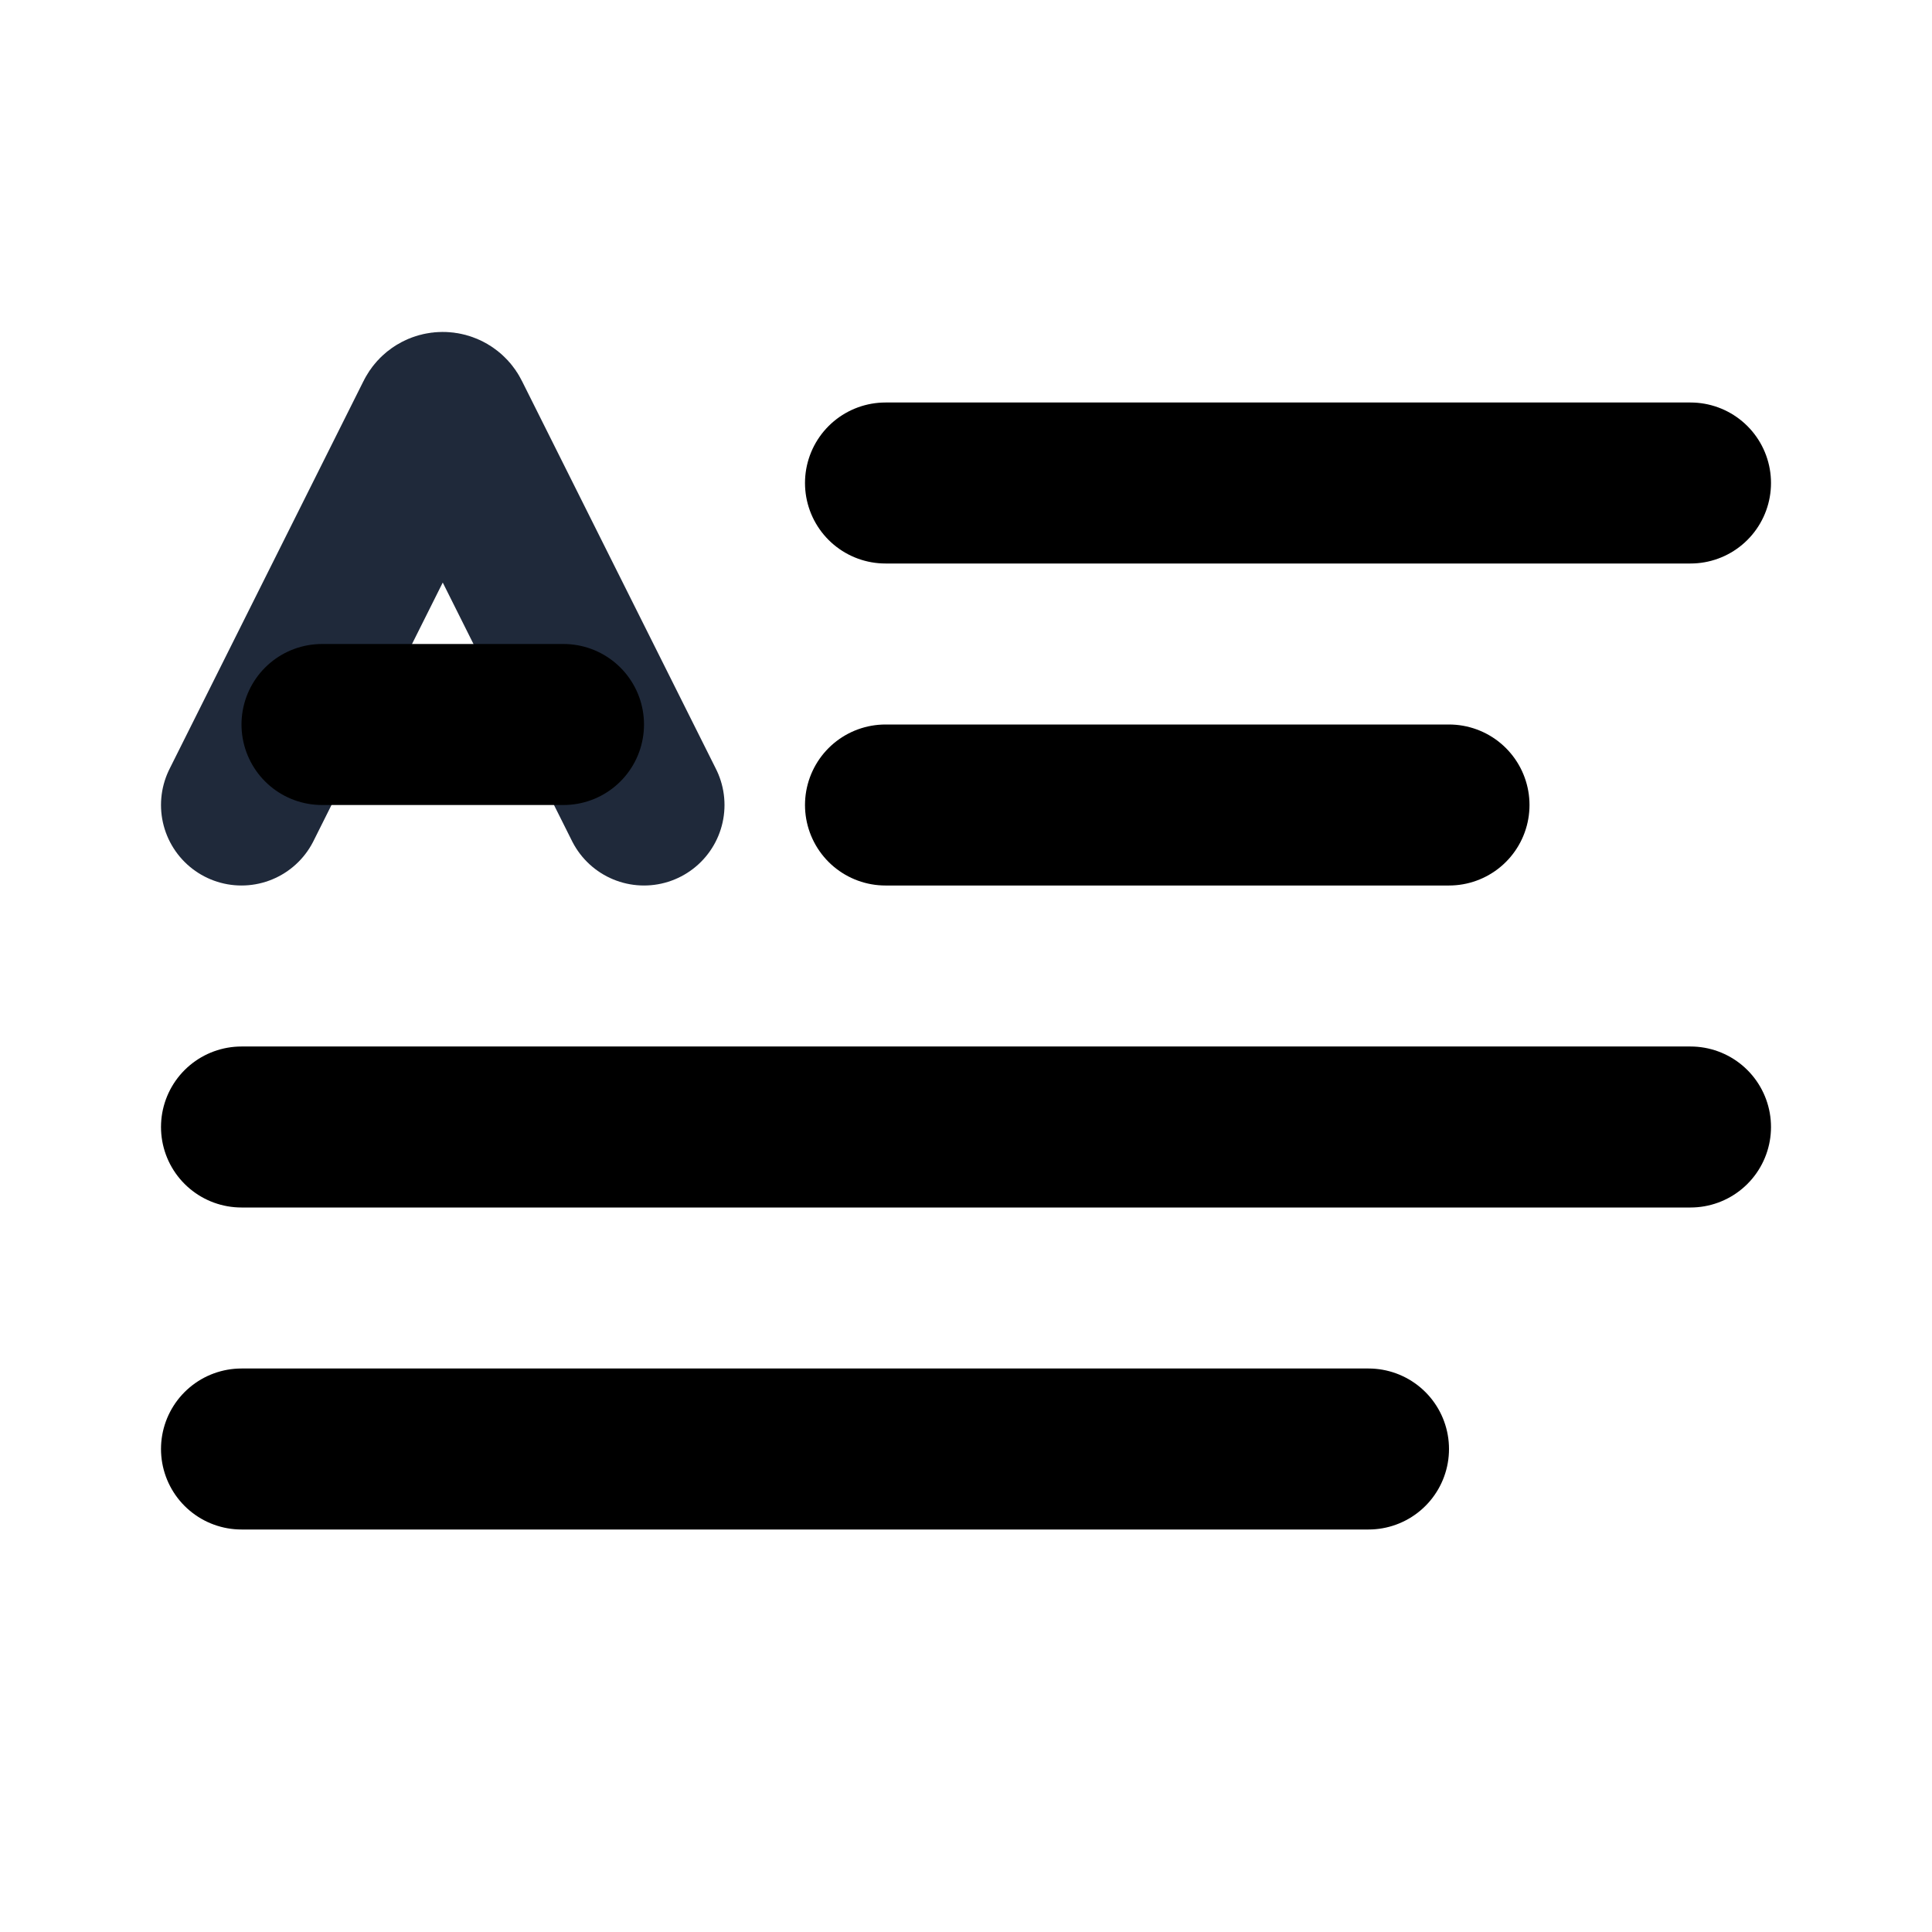
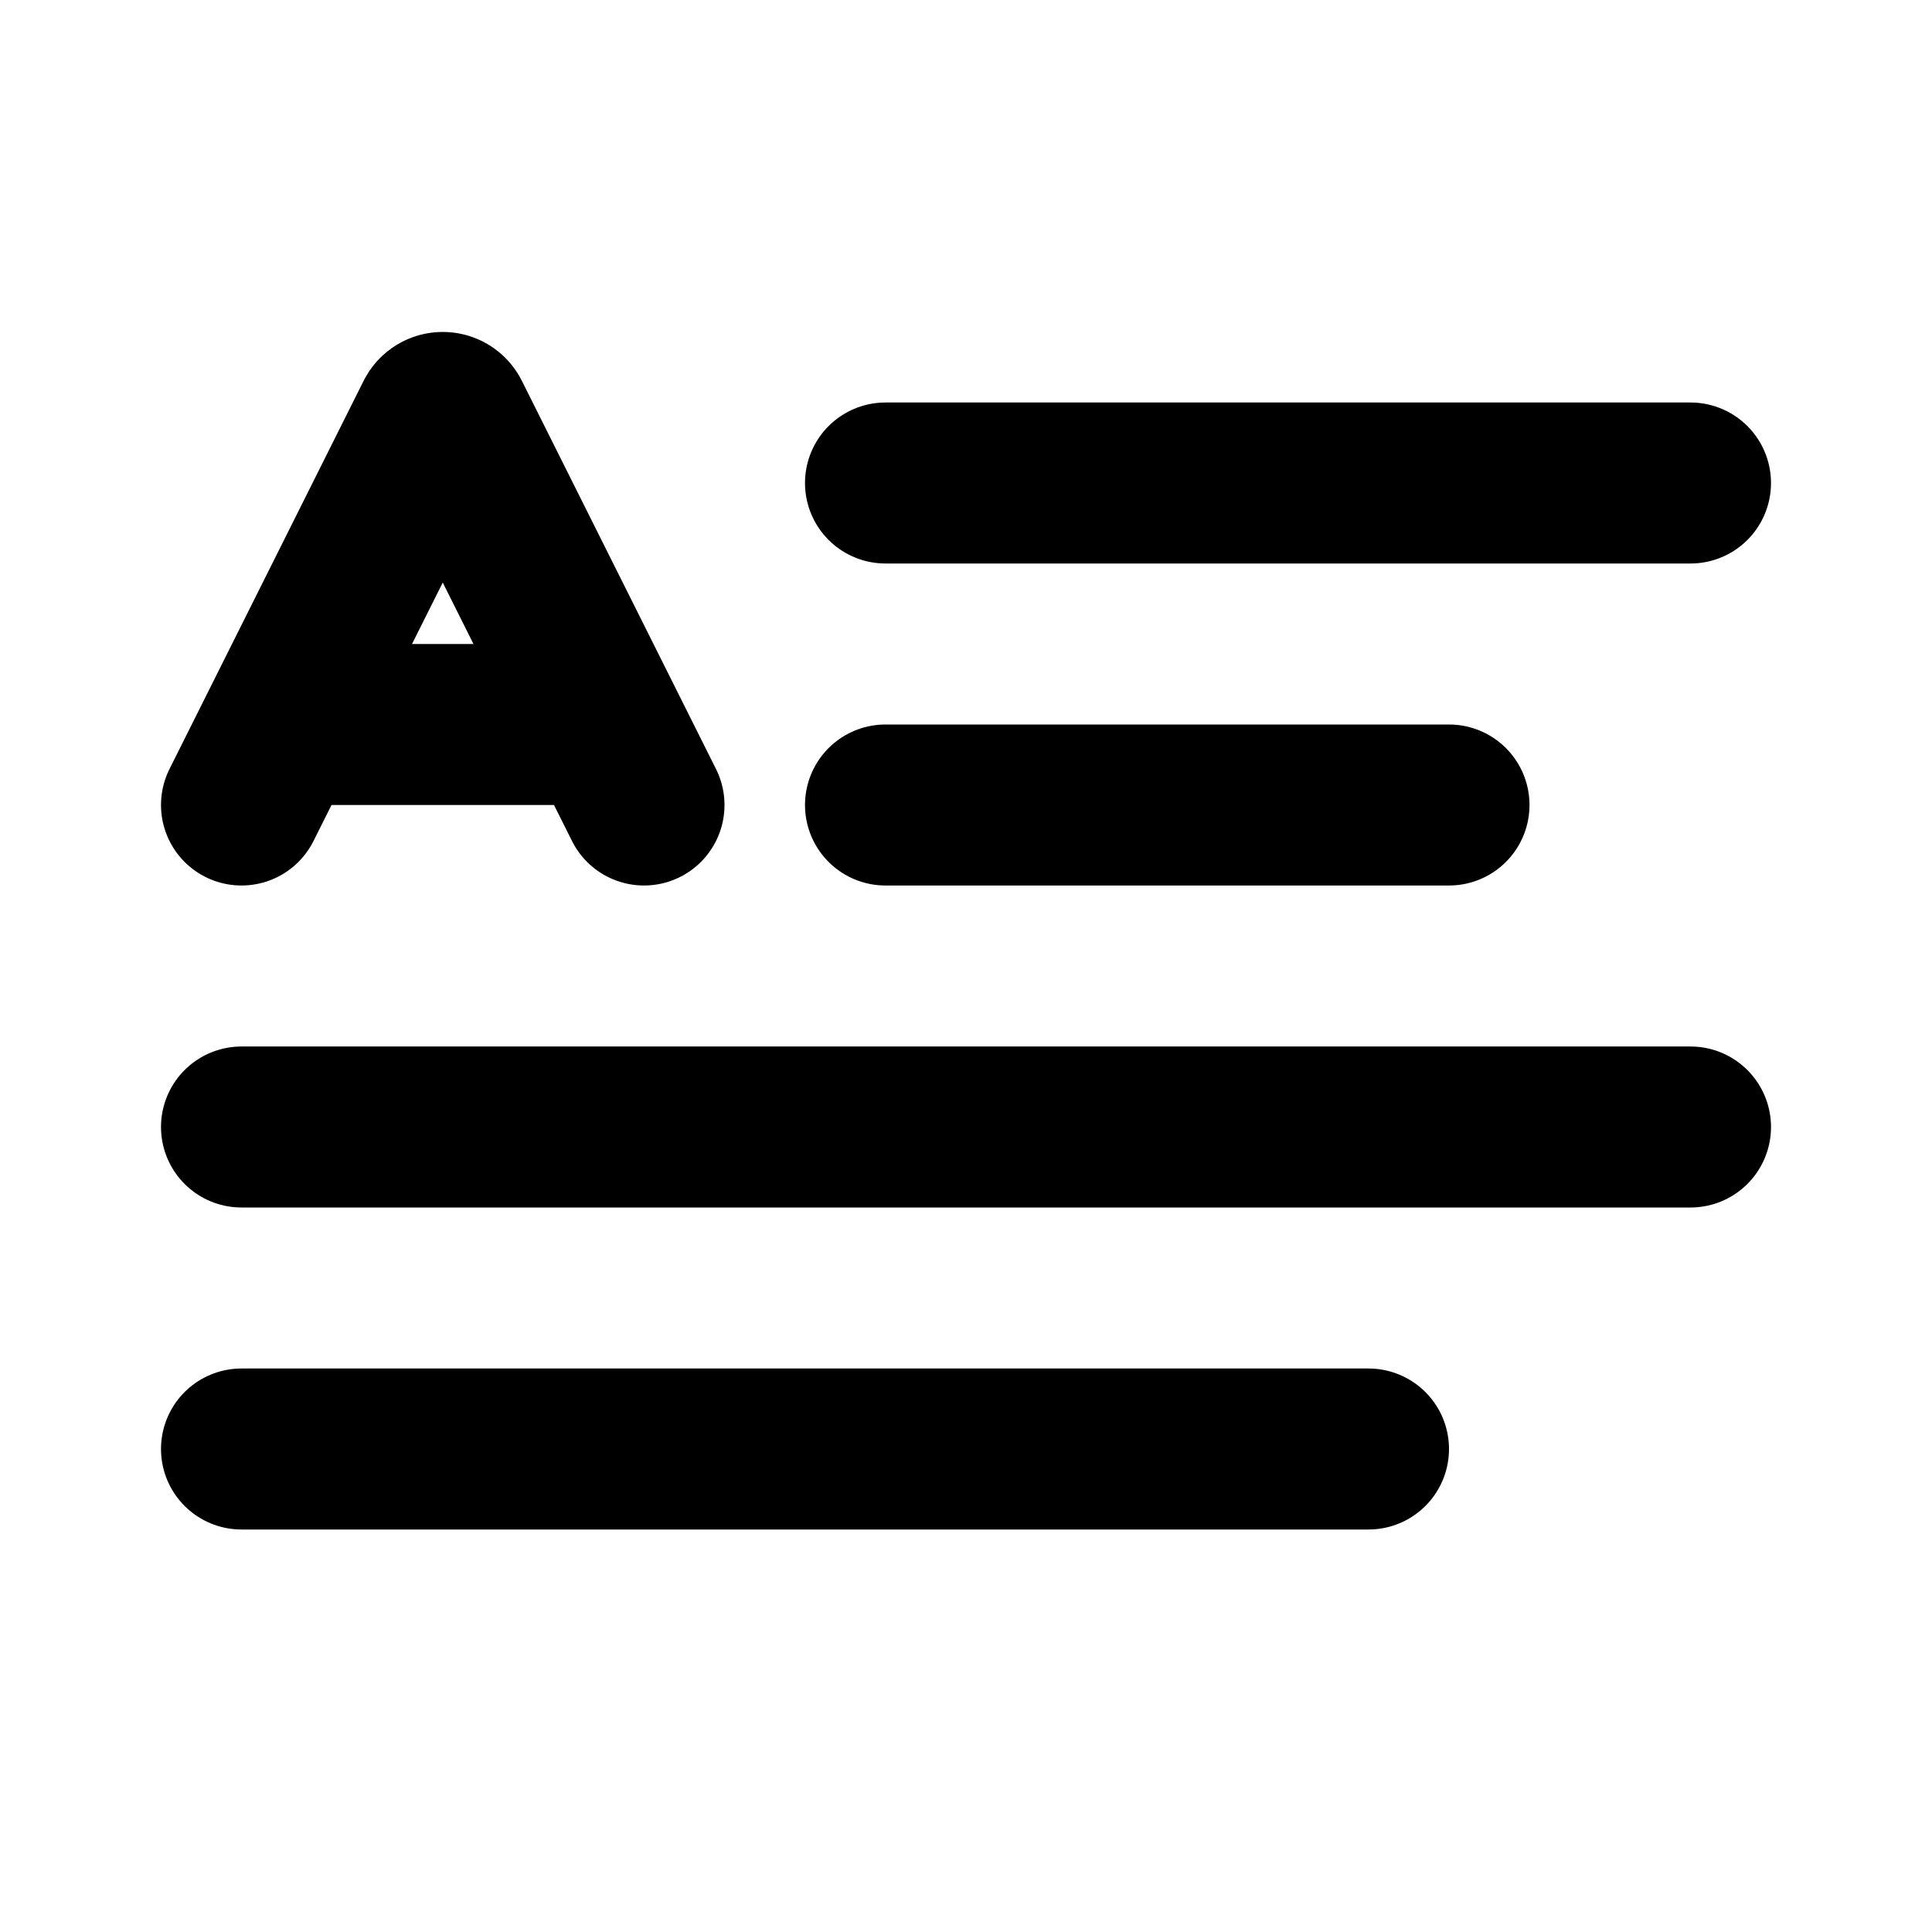
<svg xmlns="http://www.w3.org/2000/svg" width="24" height="24" viewBox="0 0 24 24" fill="none">
  <path d="M18 10H11" stroke="currentColor" stroke-width="2" stroke-linecap="round" stroke-linejoin="round" />
  <path d="M21 6H11" stroke="currentColor" stroke-width="2" stroke-linecap="round" stroke-linejoin="round" />
  <path d="M21 14H3" stroke="currentColor" stroke-width="2" stroke-linecap="round" stroke-linejoin="round" />
  <path d="M17 18H3" stroke="currentColor" stroke-width="2" stroke-linecap="round" stroke-linejoin="round" />
-   <path d="M3 10L5.411 5.179C5.447 5.105 5.553 5.105 5.589 5.179L8 10" stroke="#1F293A" stroke-width="2" stroke-linecap="round" />
+   <path d="M3 10L5.411 5.179C5.447 5.105 5.553 5.105 5.589 5.179L8 10" stroke="currentColor" stroke-width="2" stroke-linecap="round" />
  <path d="M4 9H7" stroke="currentColor" stroke-width="2" stroke-linecap="round" />
</svg>
